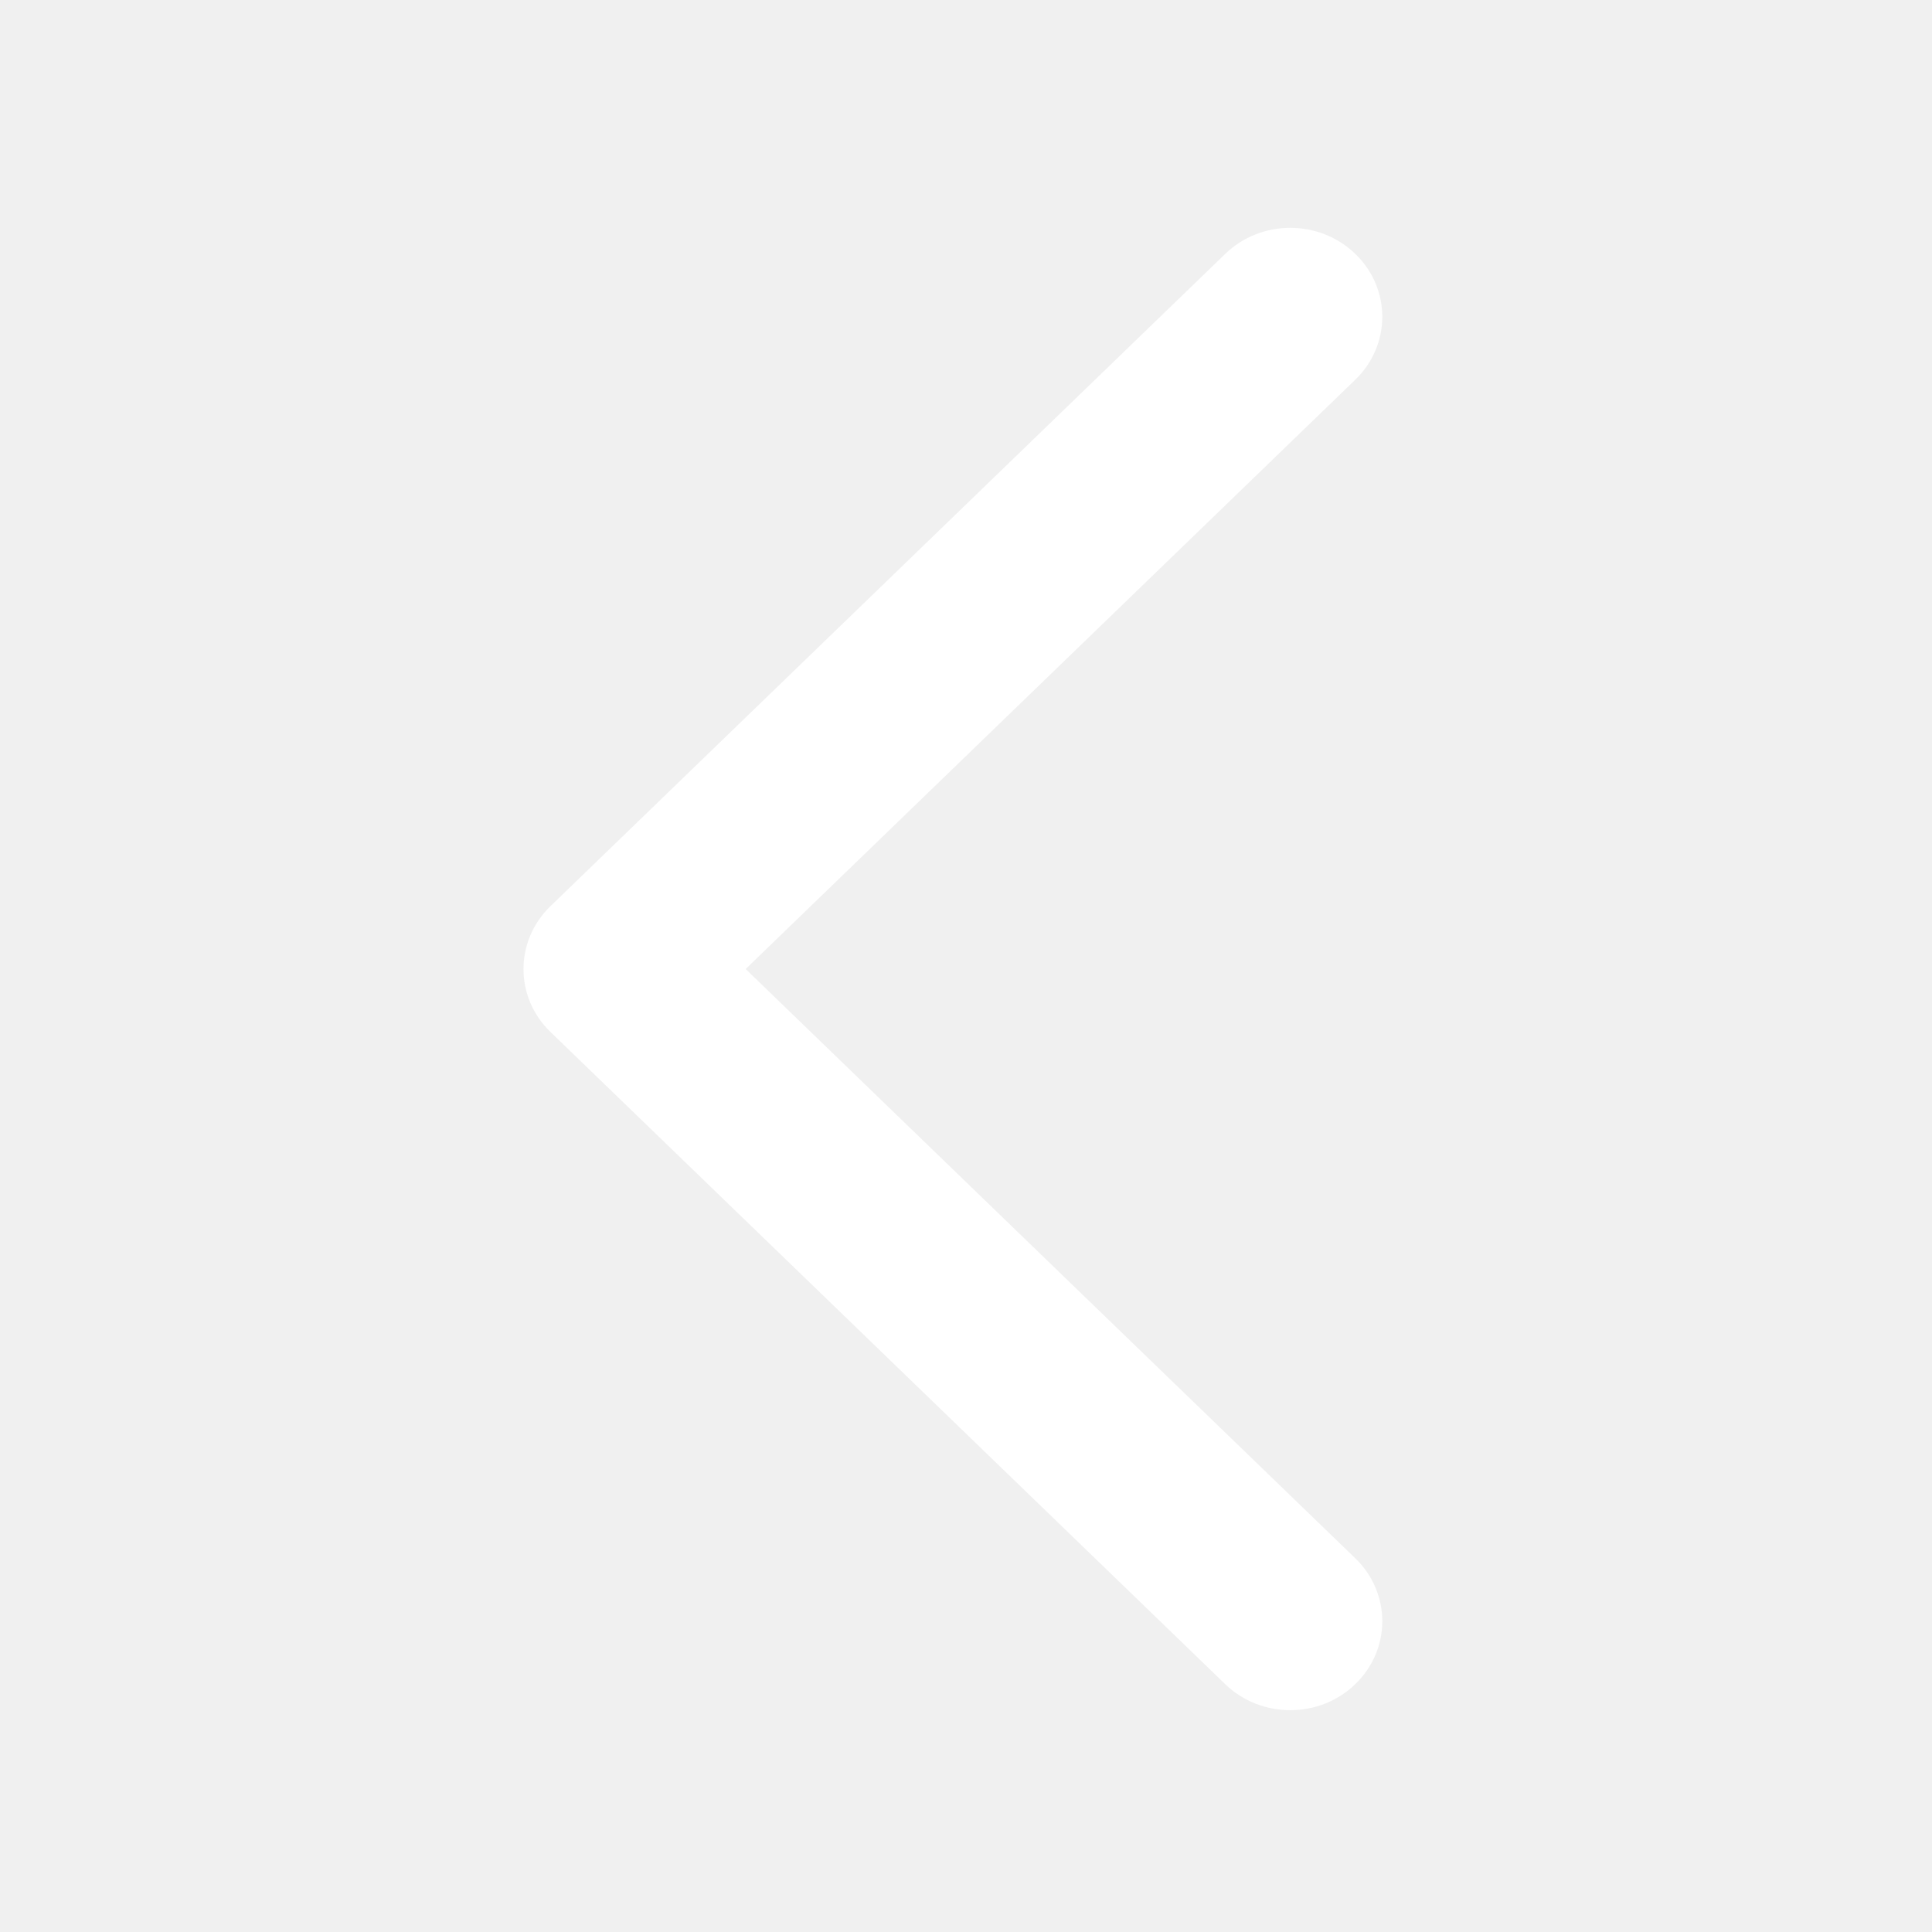
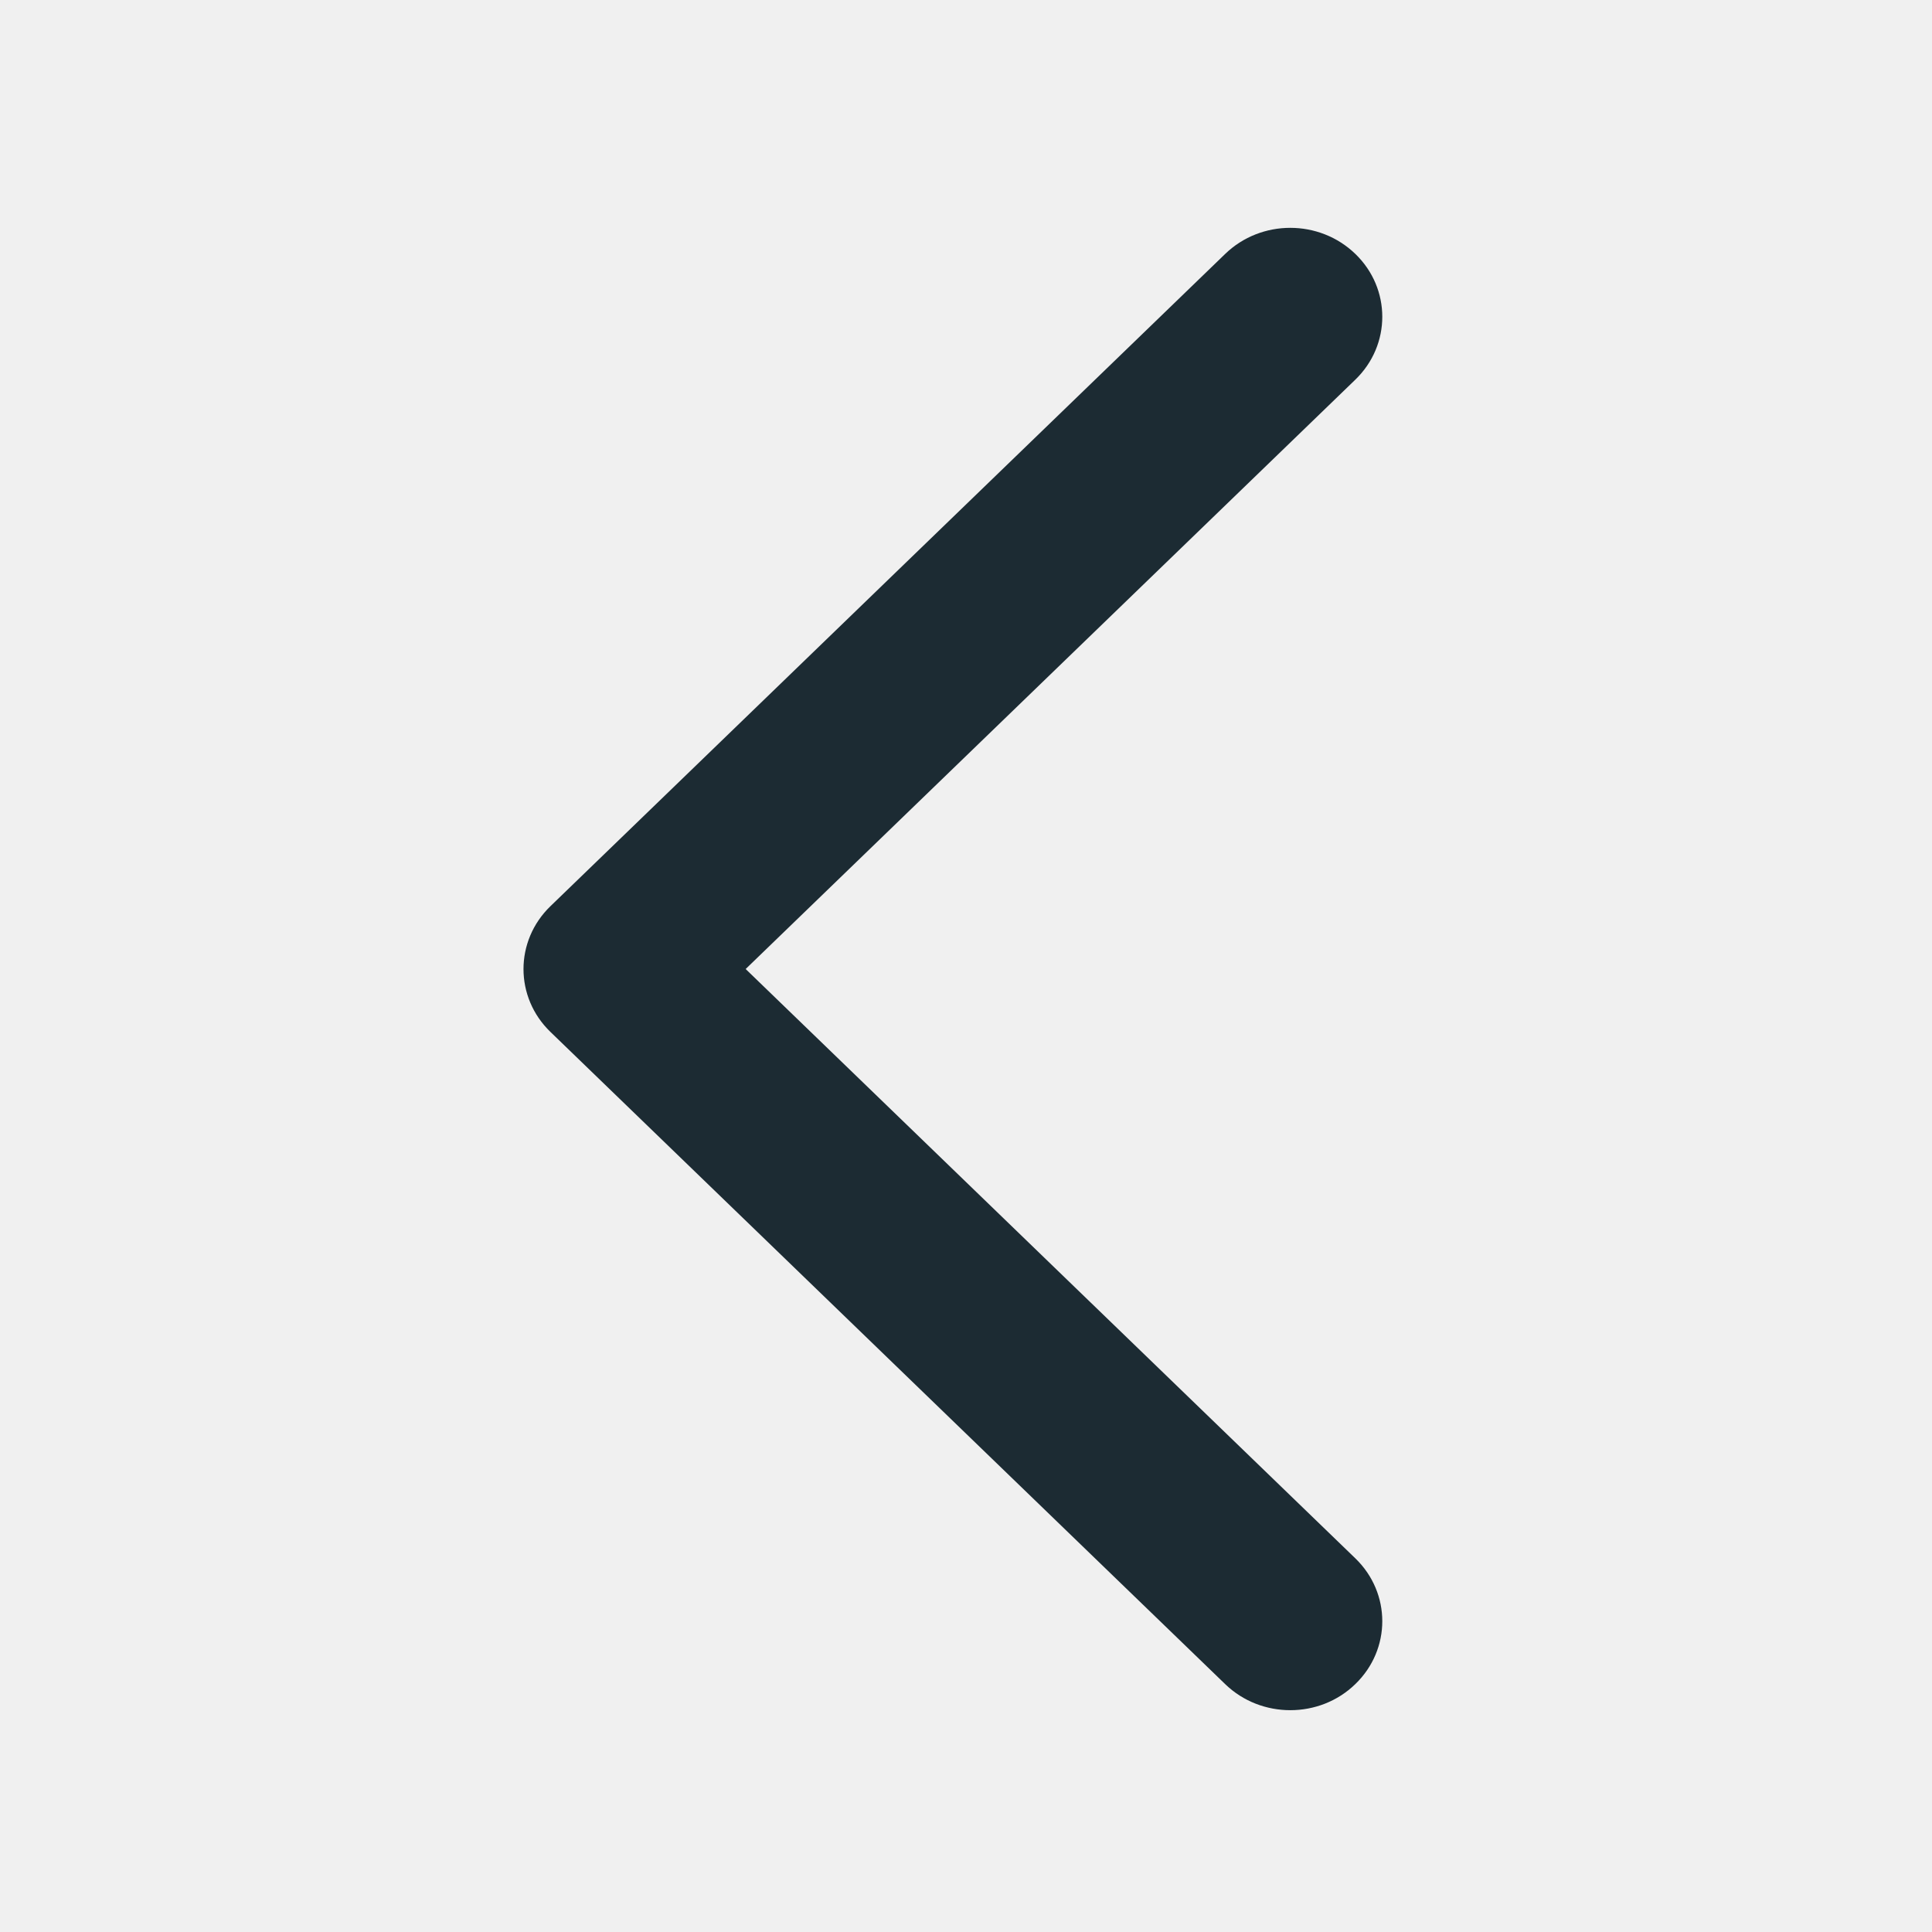
<svg xmlns="http://www.w3.org/2000/svg" t="1666064144067" class="icon" viewBox="0 0 1024 1024" version="1.1" p-id="2605" width="200" height="200">
-   <path d="M395.215 513.605l323.136-312.373c19.053-18.416 19.053-48.273 0-66.66-19.054-18.416-49.911-18.416-68.965 0L291.752 480.291c-19.053 18.416-19.053 48.273 0 66.66l357.633 345.688c9.526 9.208 22.012 13.796 34.498 13.796 12.485 0 24.972-4.589 34.467-13.829 19.053-18.416 19.053-48.243 0-66.66L395.215 513.605z" p-id="2606" fill="#ffffff" />
+   <path d="M395.215 513.605l323.136-312.373c19.053-18.416 19.053-48.273 0-66.66-19.054-18.416-49.911-18.416-68.965 0L291.752 480.291c-19.053 18.416-19.053 48.273 0 66.66l357.633 345.688c9.526 9.208 22.012 13.796 34.498 13.796 12.485 0 24.972-4.589 34.467-13.829 19.053-18.416 19.053-48.243 0-66.66L395.215 513.605z" p-id="2606" fill="#1c2b33" />
</svg>
